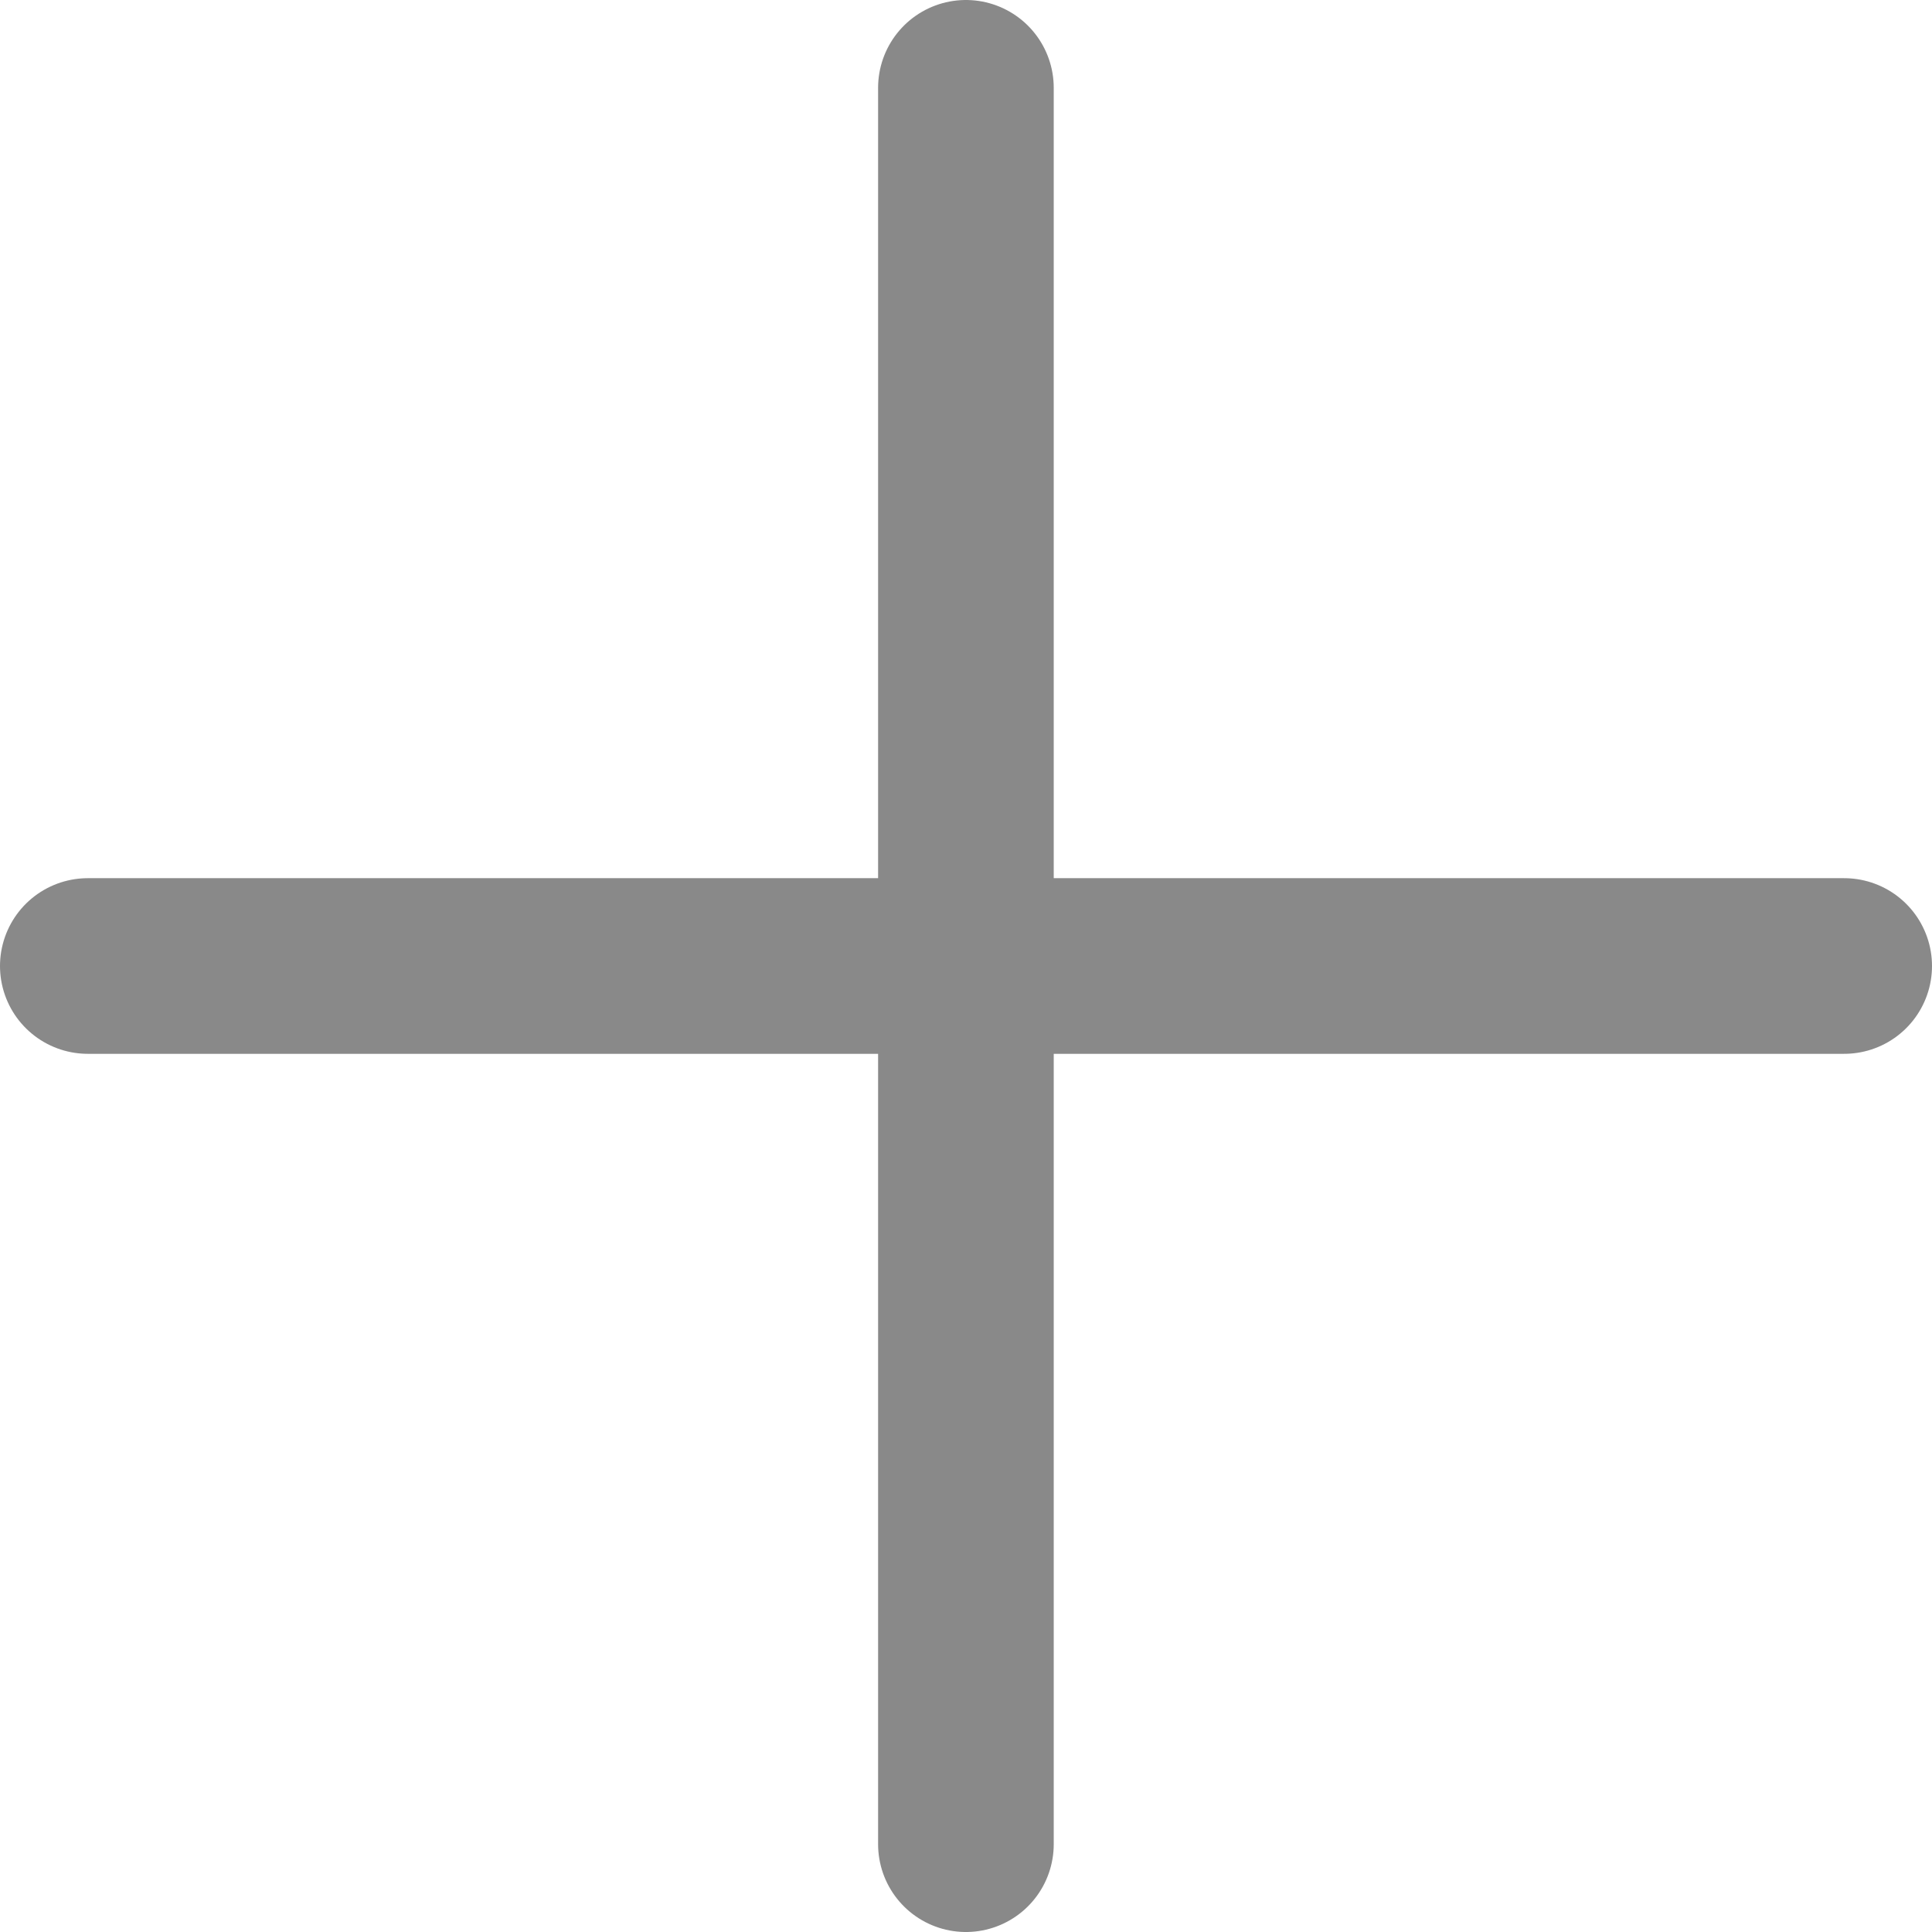
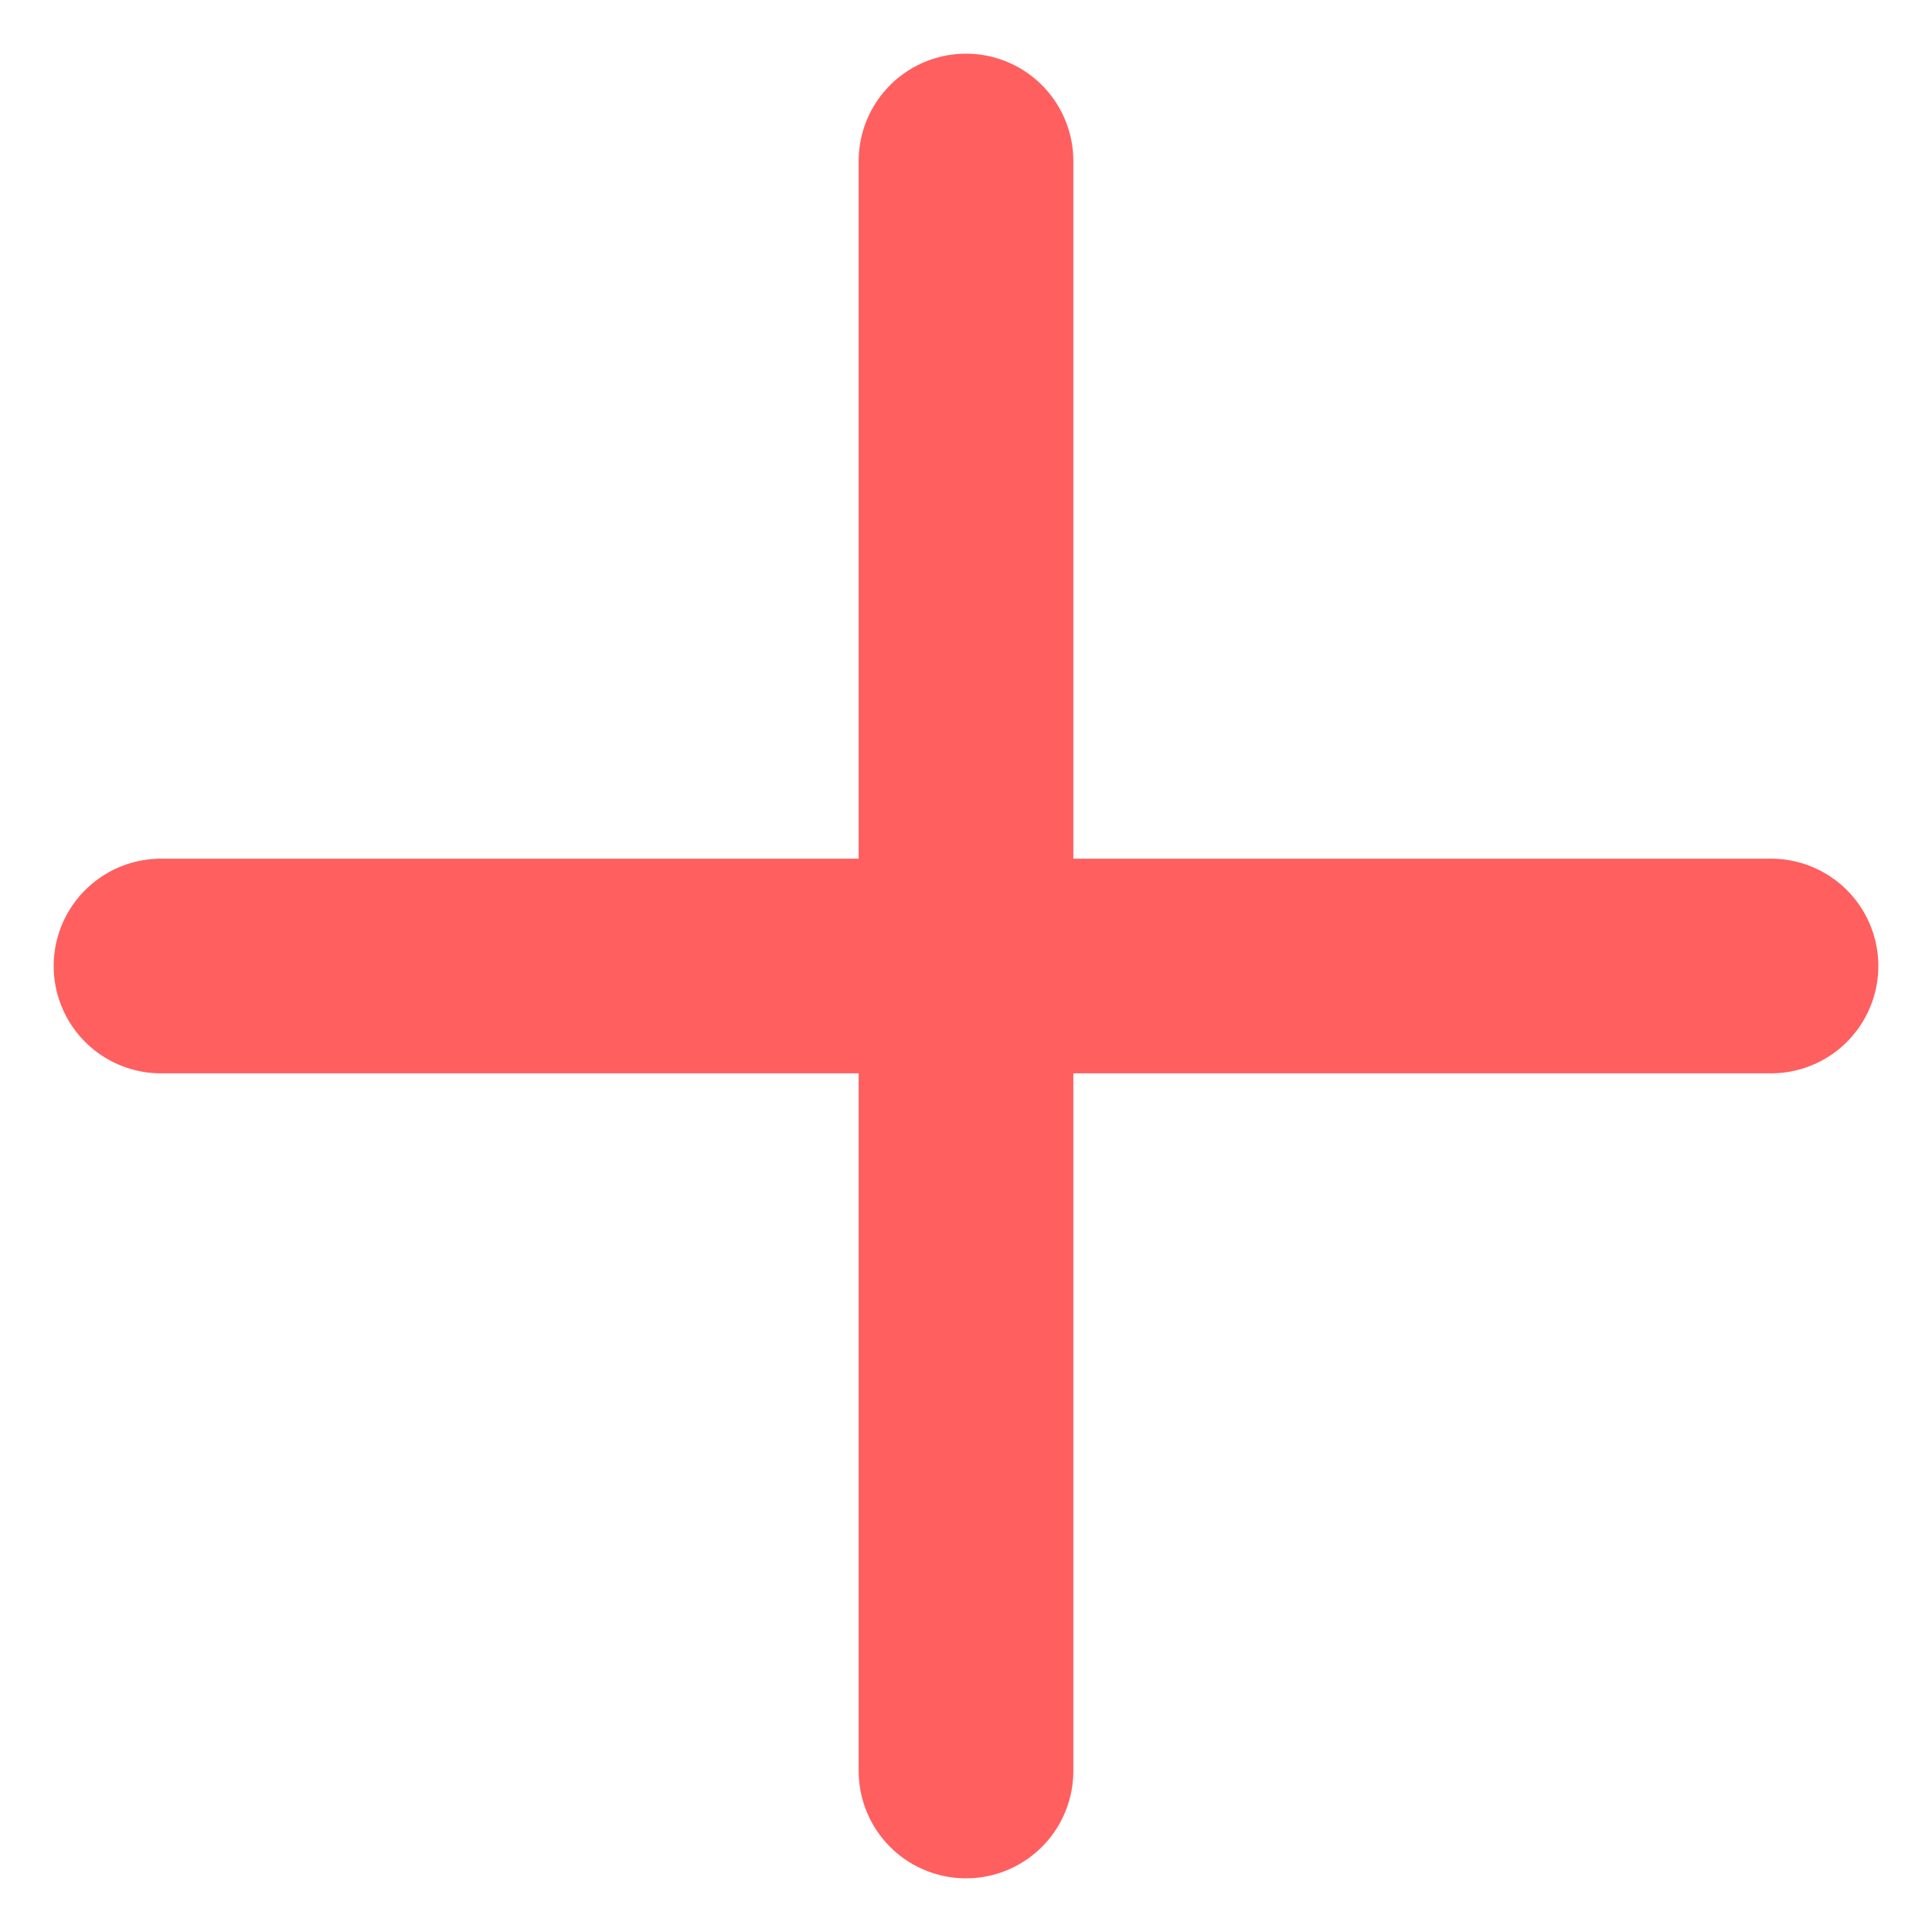
- <svg xmlns="http://www.w3.org/2000/svg" width="22" height="22" viewBox="0 0 22 22" fill="none">
+ <svg xmlns="http://www.w3.org/2000/svg" width="18" height="18" viewBox="0 0 18 18" fill="none">
  <g id="Group">
-     <path id="Path" d="M1 11H21" stroke="#898989" stroke-width="2" stroke-linecap="round" stroke-linejoin="round" />
-     <path id="Path_2" d="M10.999 21V1" stroke="#898989" stroke-width="2" stroke-linecap="round" stroke-linejoin="round" />
+     <path id="Path" d="M1.5 9H16.5" stroke="#FF5F5F" stroke-width="2" stroke-linecap="round" stroke-linejoin="round" />
+     <path id="Path_2" d="M9 16.5V1.5" stroke="#FF5F5F" stroke-width="2" stroke-linecap="round" stroke-linejoin="round" />
  </g>
</svg>
